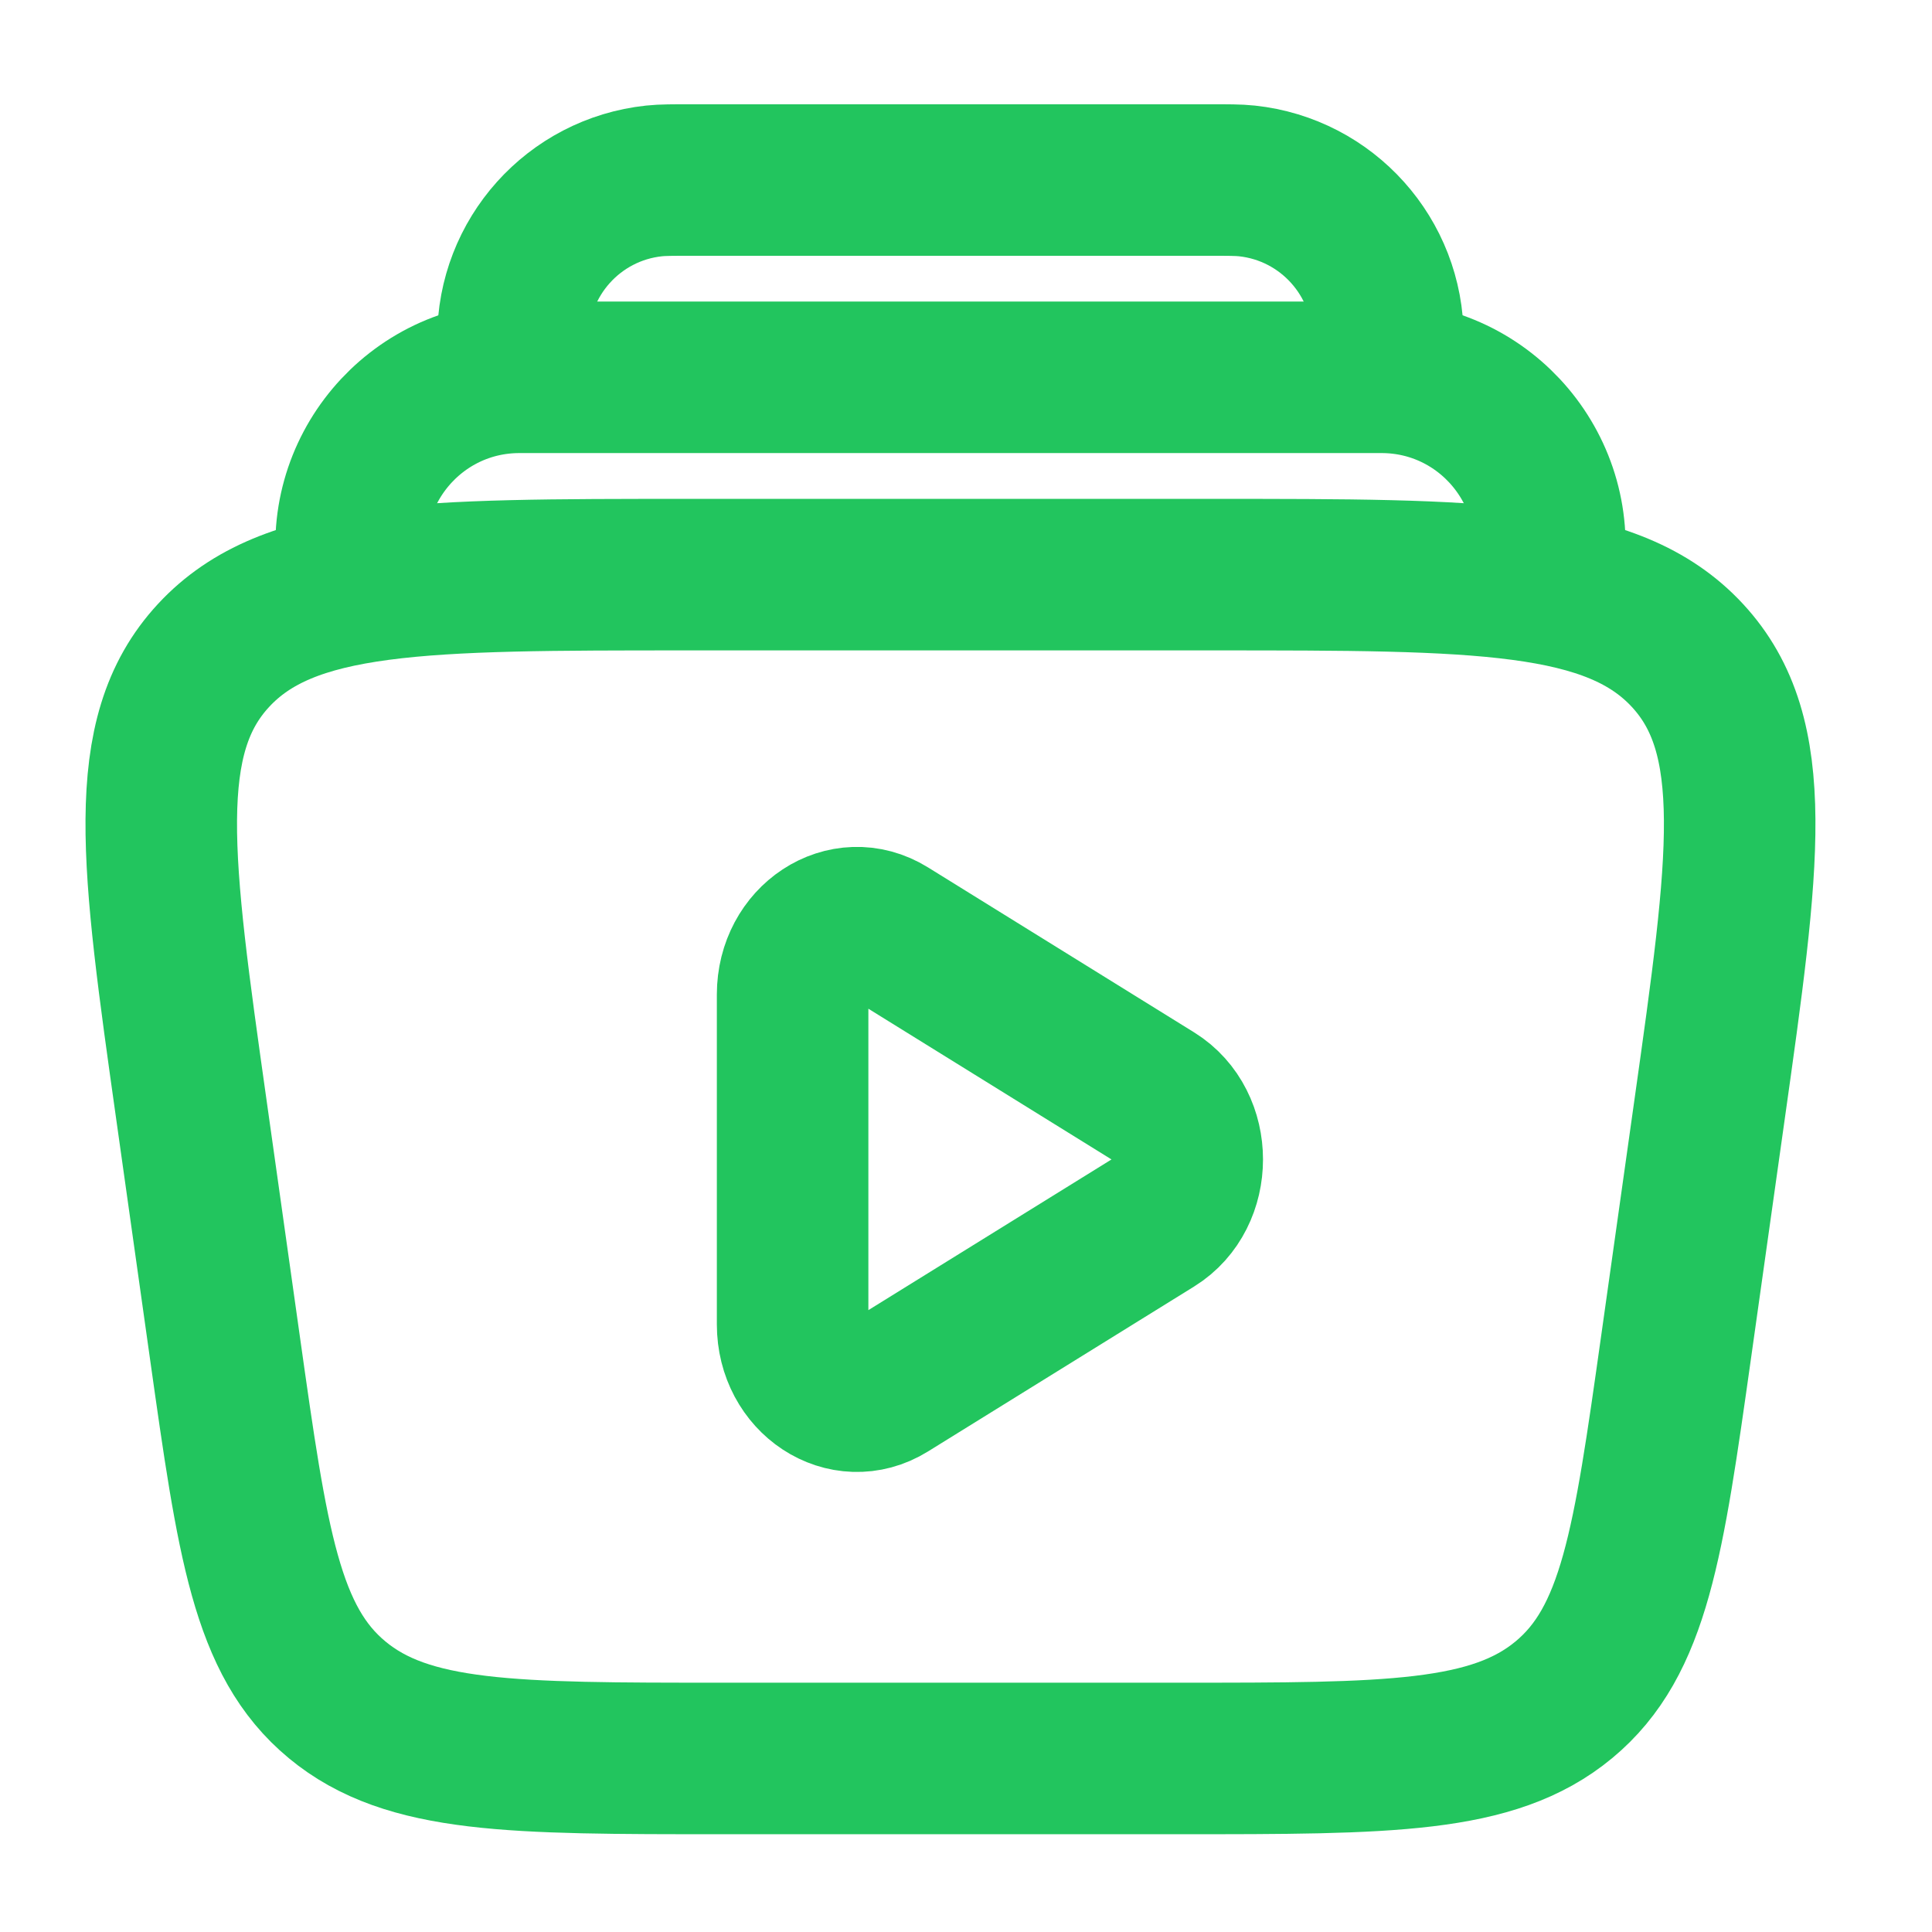
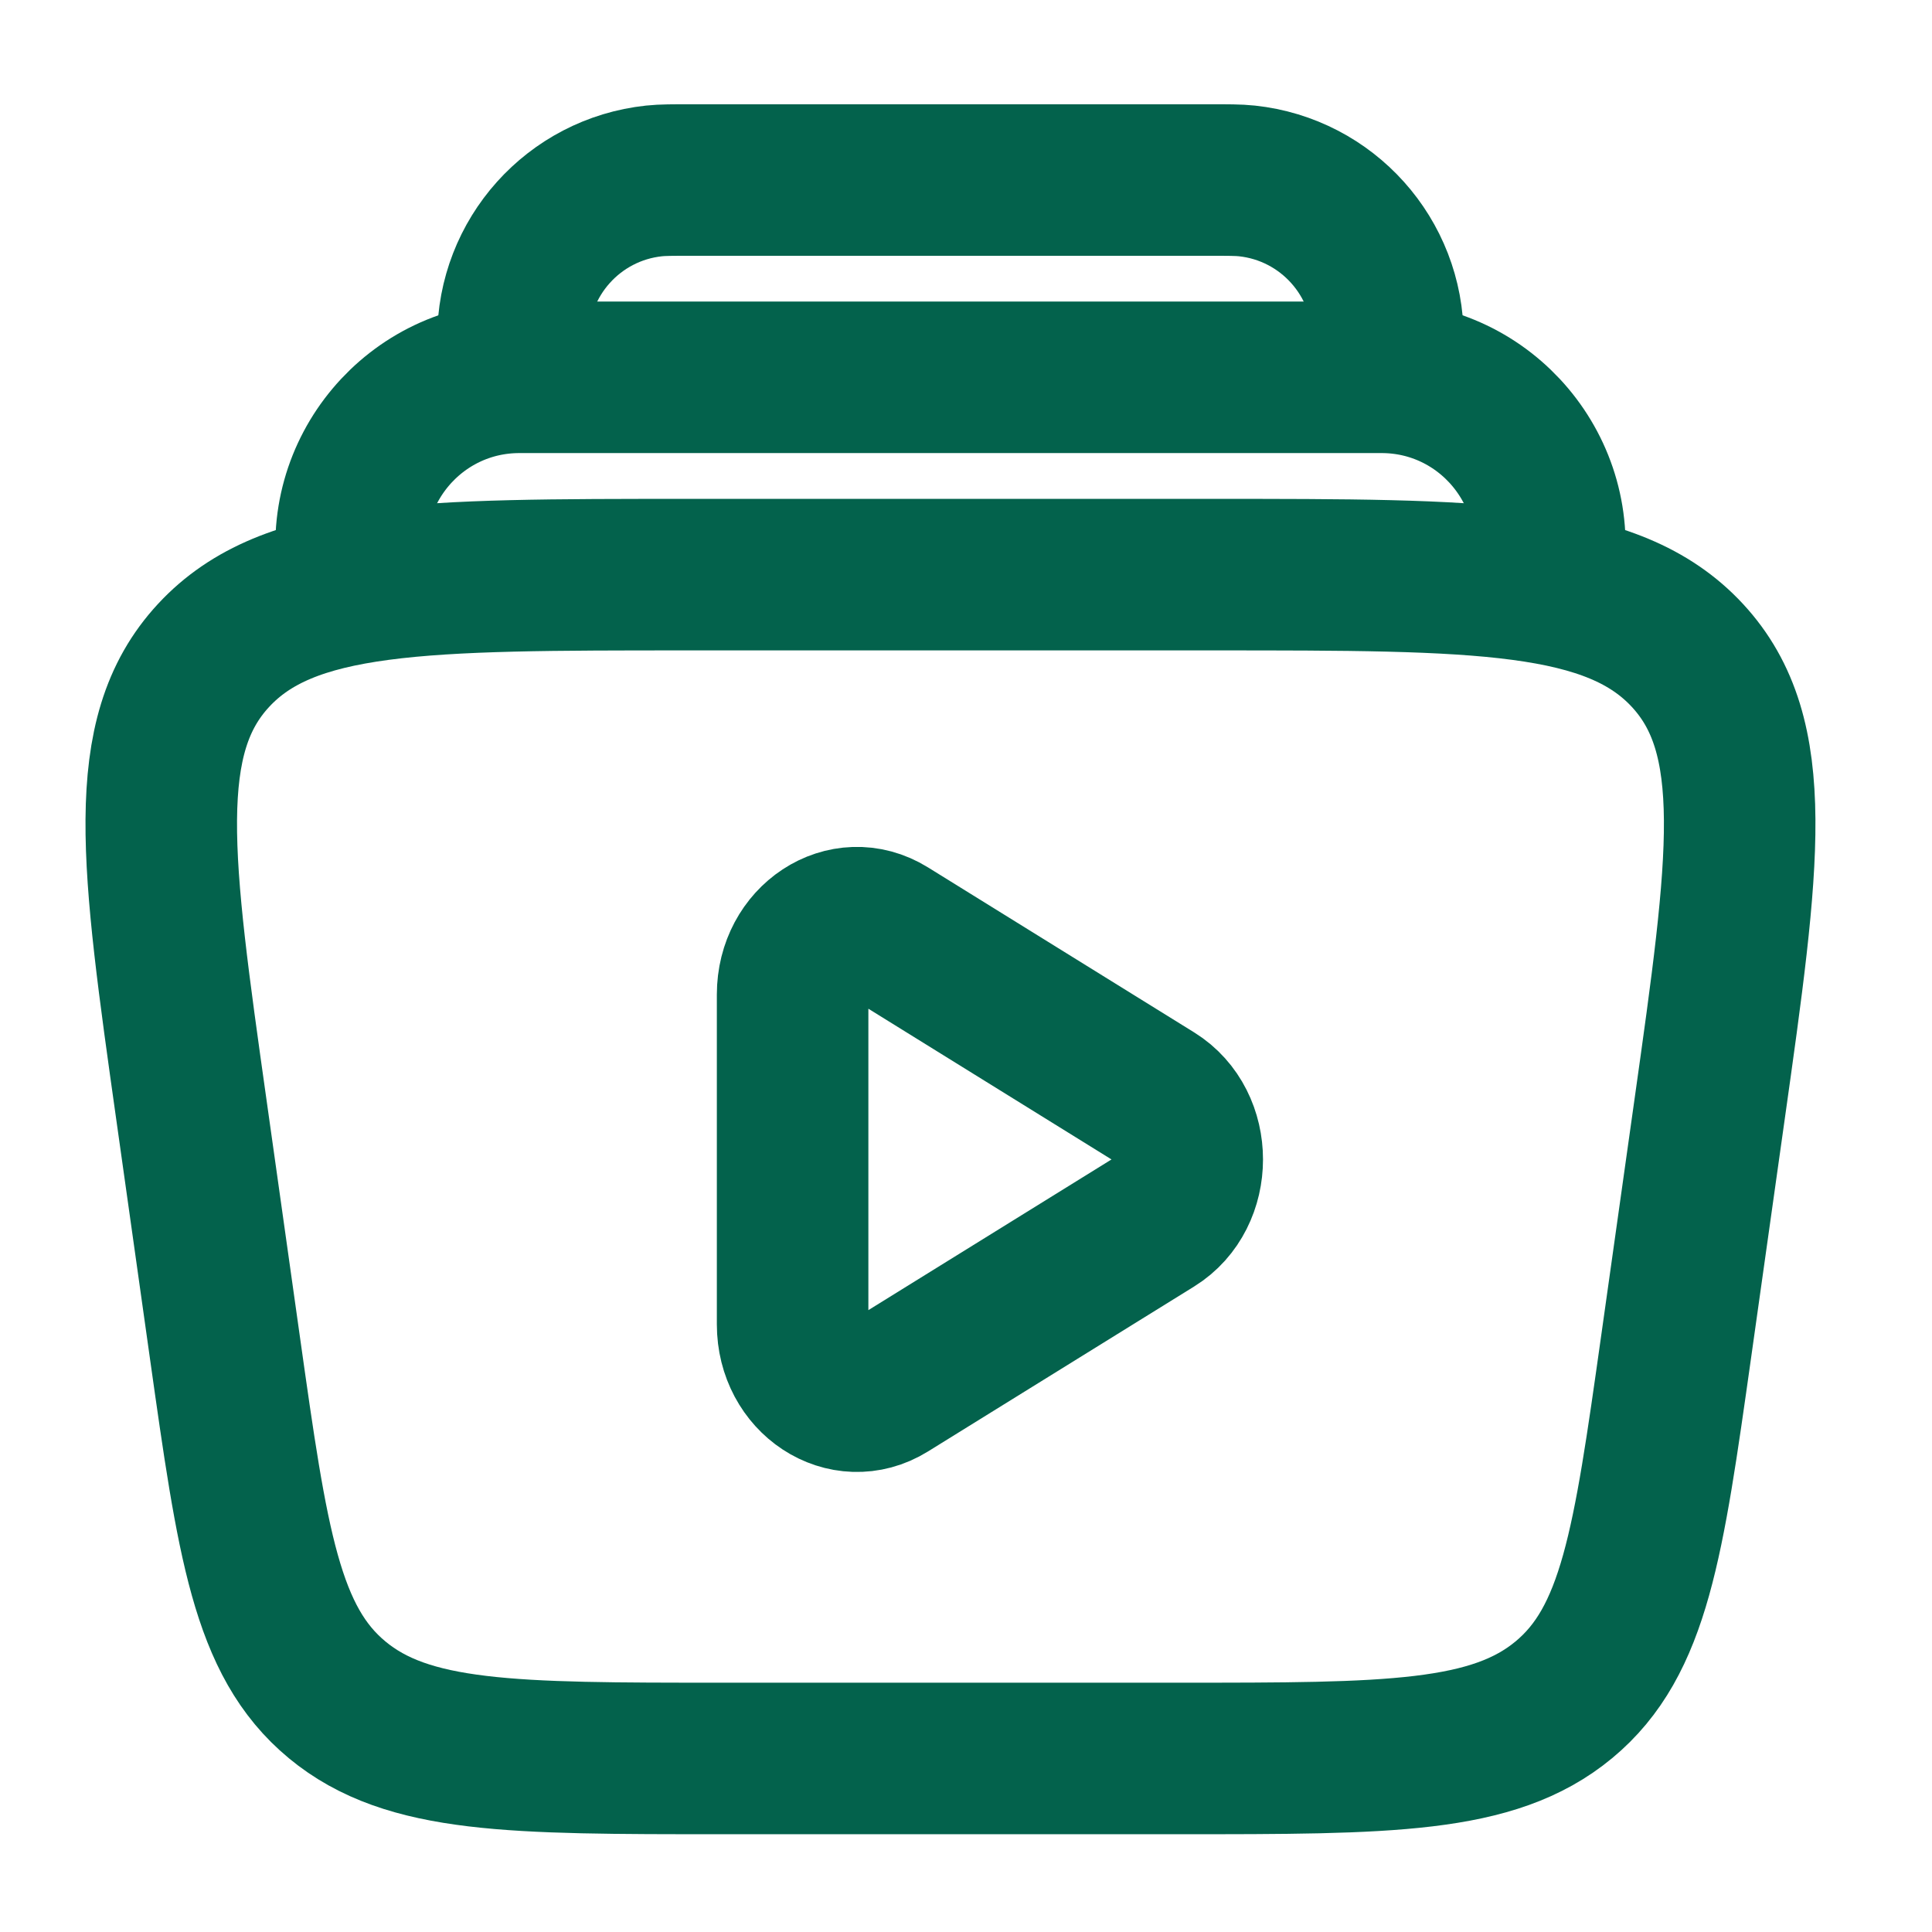
<svg xmlns="http://www.w3.org/2000/svg" width="51" height="51" viewBox="0 0 51 51" fill="none">
-   <path d="M40.844 15.168C41.32 12.45 39.228 9.96 36.469 9.96H13.711C10.951 9.96 8.859 12.45 9.336 15.168" stroke="#22C55E" stroke-width="4" />
-   <path d="M36.548 9.96C36.607 9.42 36.637 9.15 36.637 8.928C36.642 6.795 35.036 5.003 32.915 4.776C32.694 4.752 32.422 4.752 31.879 4.752H18.3C17.757 4.752 17.486 4.752 17.264 4.776C15.144 5.003 13.538 6.795 13.542 8.928C13.543 9.15 13.572 9.42 13.631 9.96" stroke="#22C55E" stroke-width="4" />
-   <path d="M30.468 28.952C31.631 29.673 31.631 31.54 30.468 32.261L23.443 36.615C22.313 37.316 20.923 36.404 20.923 34.961V26.252C20.923 24.809 22.313 23.896 23.443 24.597L30.468 28.952Z" stroke="#22C55E" stroke-width="4" />
-   <path d="M5.056 29.321C4.126 22.73 3.662 19.434 5.637 17.302C7.611 15.169 11.127 15.169 18.157 15.169H32.023C39.053 15.169 42.569 15.169 44.544 17.302C46.518 19.434 46.054 22.73 45.124 29.321L44.243 35.571C43.514 40.739 43.15 43.323 41.281 44.871C39.412 46.419 36.655 46.419 31.141 46.419H19.039C13.525 46.419 10.768 46.419 8.899 44.871C7.03 43.323 6.666 40.739 5.937 35.571L5.056 29.321Z" stroke="#22C55E" stroke-width="4" />
+   <path d="M40.844 15.168C41.32 12.45 39.228 9.96 36.469 9.96H13.711C10.951 9.96 8.859 12.45 9.336 15.168" stroke="#03624C" stroke-width="4" />
+   <path d="M36.548 9.96C36.607 9.42 36.637 9.15 36.637 8.928C36.642 6.795 35.036 5.003 32.915 4.776C32.694 4.752 32.422 4.752 31.879 4.752H18.3C17.757 4.752 17.486 4.752 17.264 4.776C15.144 5.003 13.538 6.795 13.542 8.928C13.543 9.15 13.572 9.42 13.631 9.96" stroke="#03624C" stroke-width="4" />
+   <path d="M30.468 28.952C31.631 29.673 31.631 31.54 30.468 32.261L23.443 36.615C22.313 37.316 20.923 36.404 20.923 34.961V26.252C20.923 24.809 22.313 23.896 23.443 24.597L30.468 28.952Z" stroke="#03624C" stroke-width="4" />
+   <path d="M5.056 29.321C4.126 22.73 3.662 19.434 5.637 17.302C7.611 15.169 11.127 15.169 18.157 15.169H32.023C39.053 15.169 42.569 15.169 44.544 17.302C46.518 19.434 46.054 22.73 45.124 29.321L44.243 35.571C43.514 40.739 43.15 43.323 41.281 44.871C39.412 46.419 36.655 46.419 31.141 46.419H19.039C13.525 46.419 10.768 46.419 8.899 44.871C7.03 43.323 6.666 40.739 5.937 35.571L5.056 29.321Z" stroke="#03624C" stroke-width="4" />
</svg>
